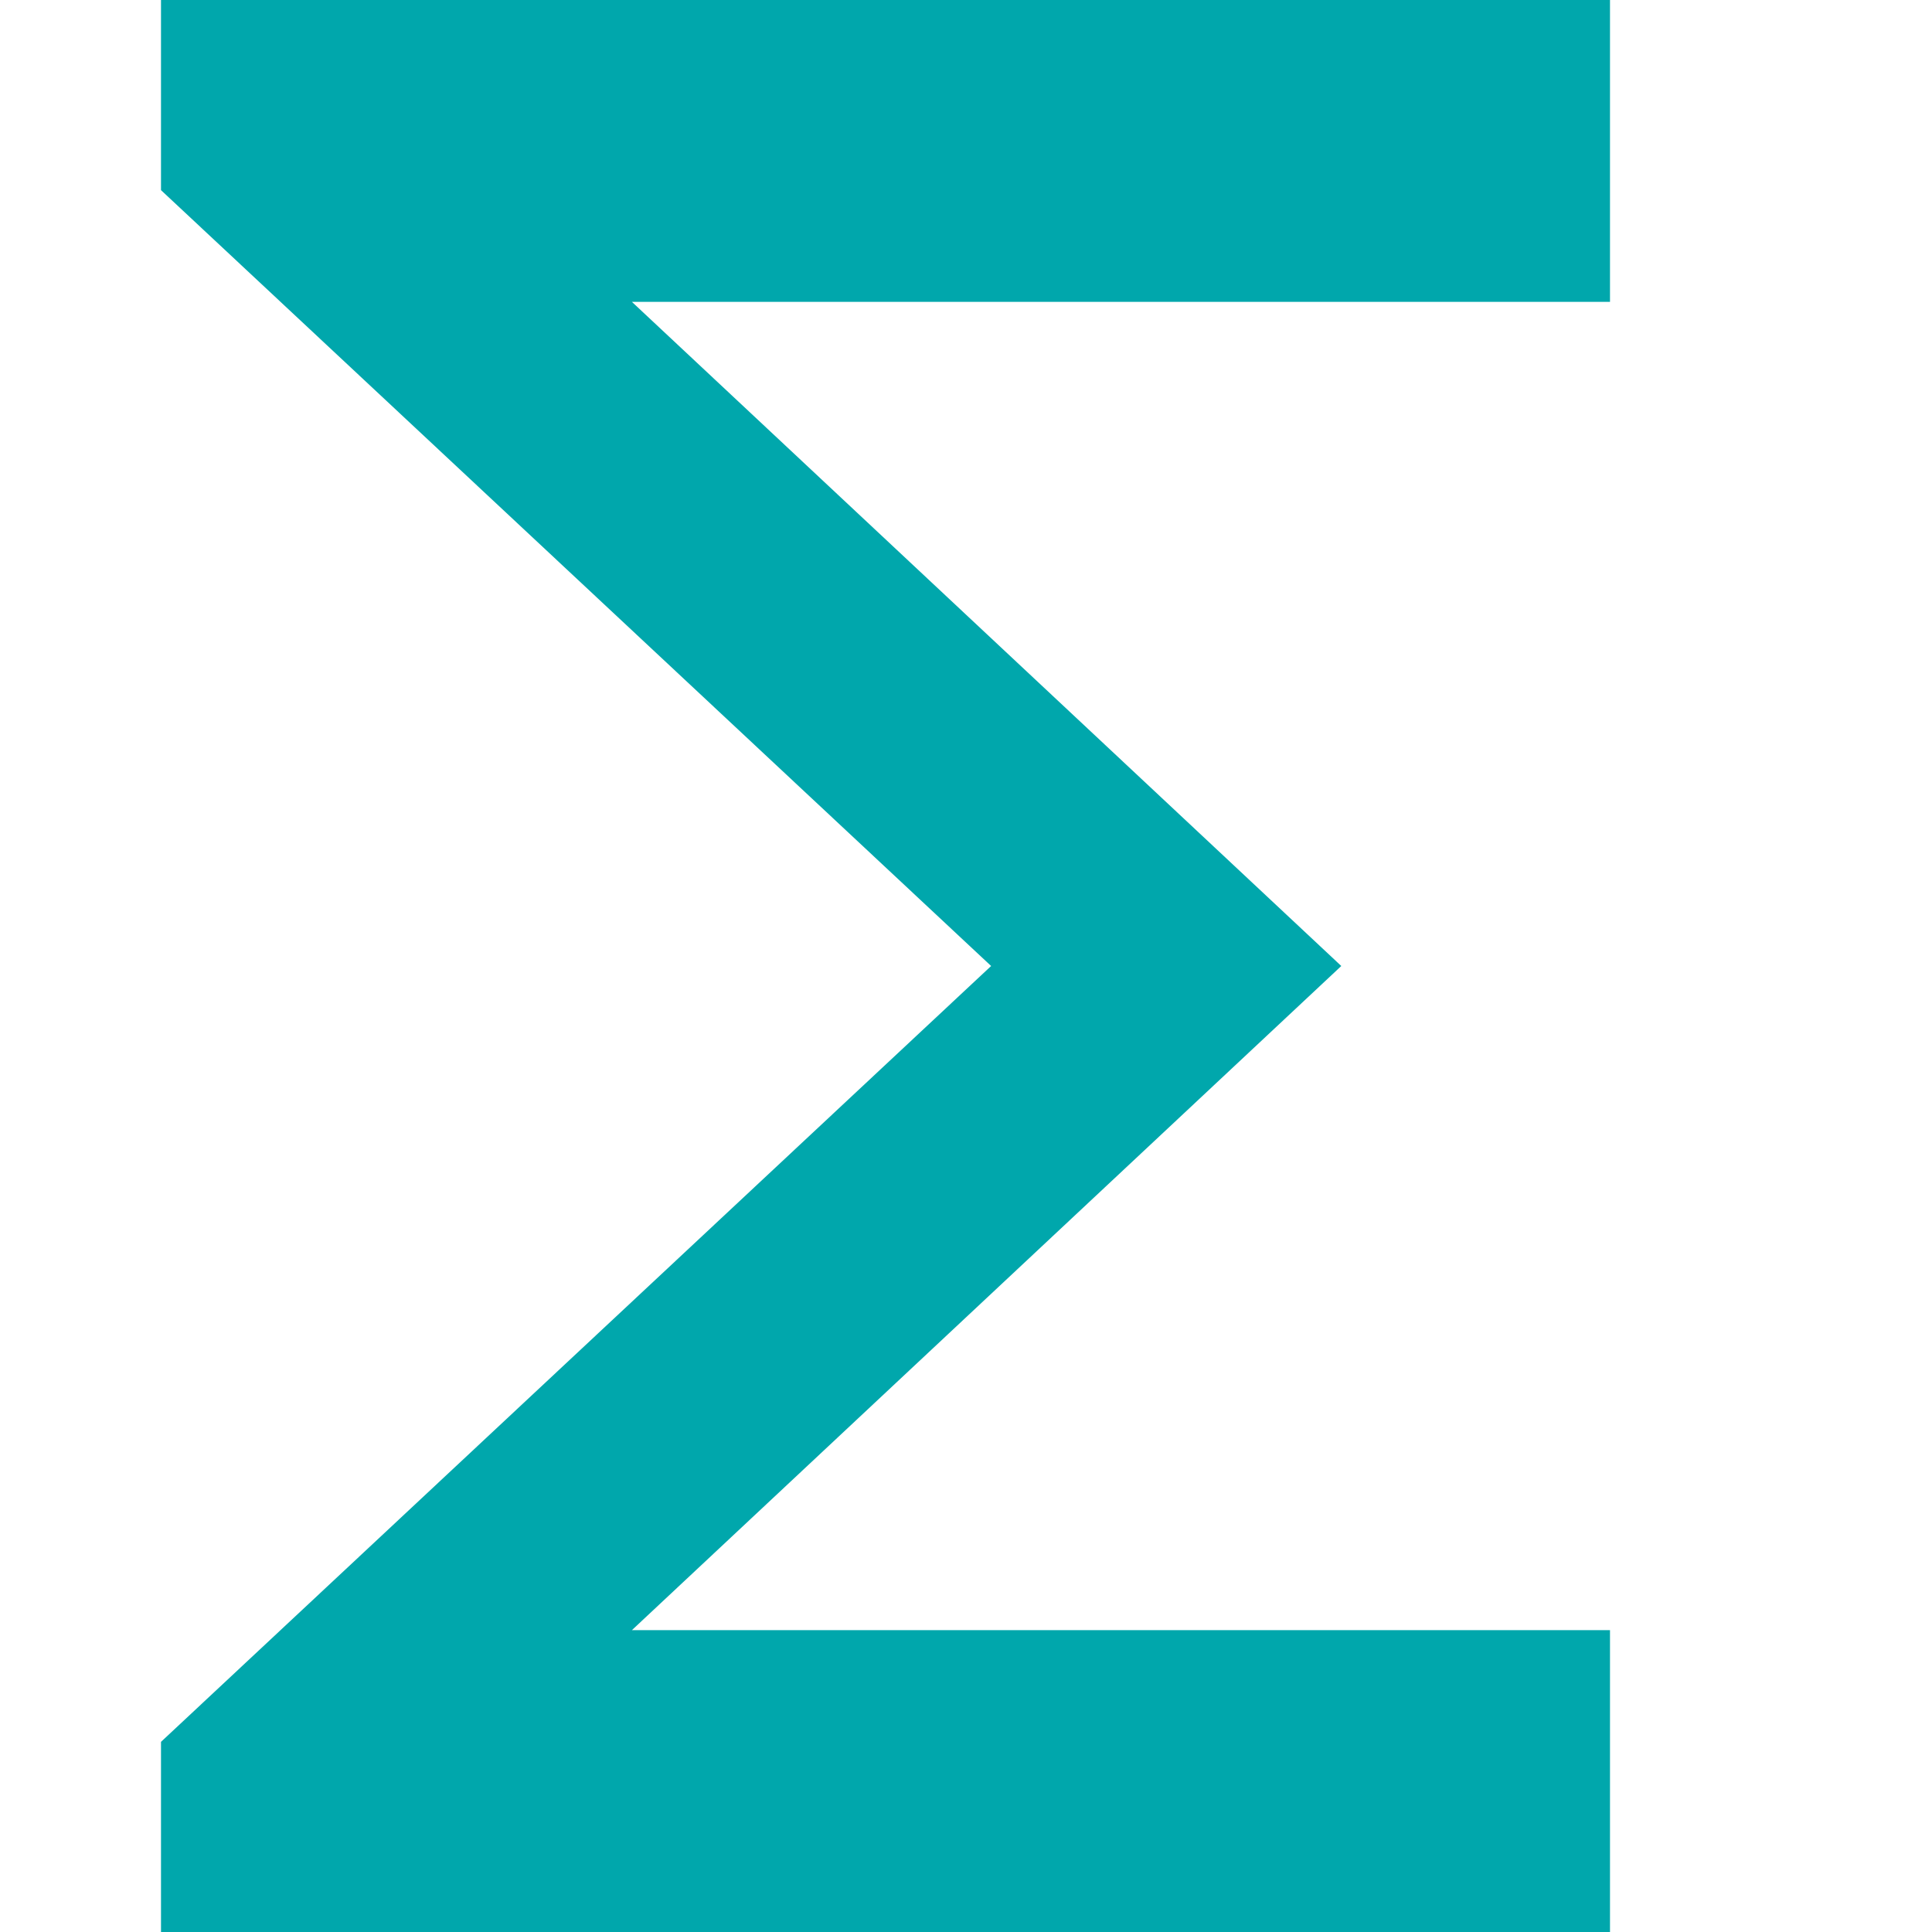
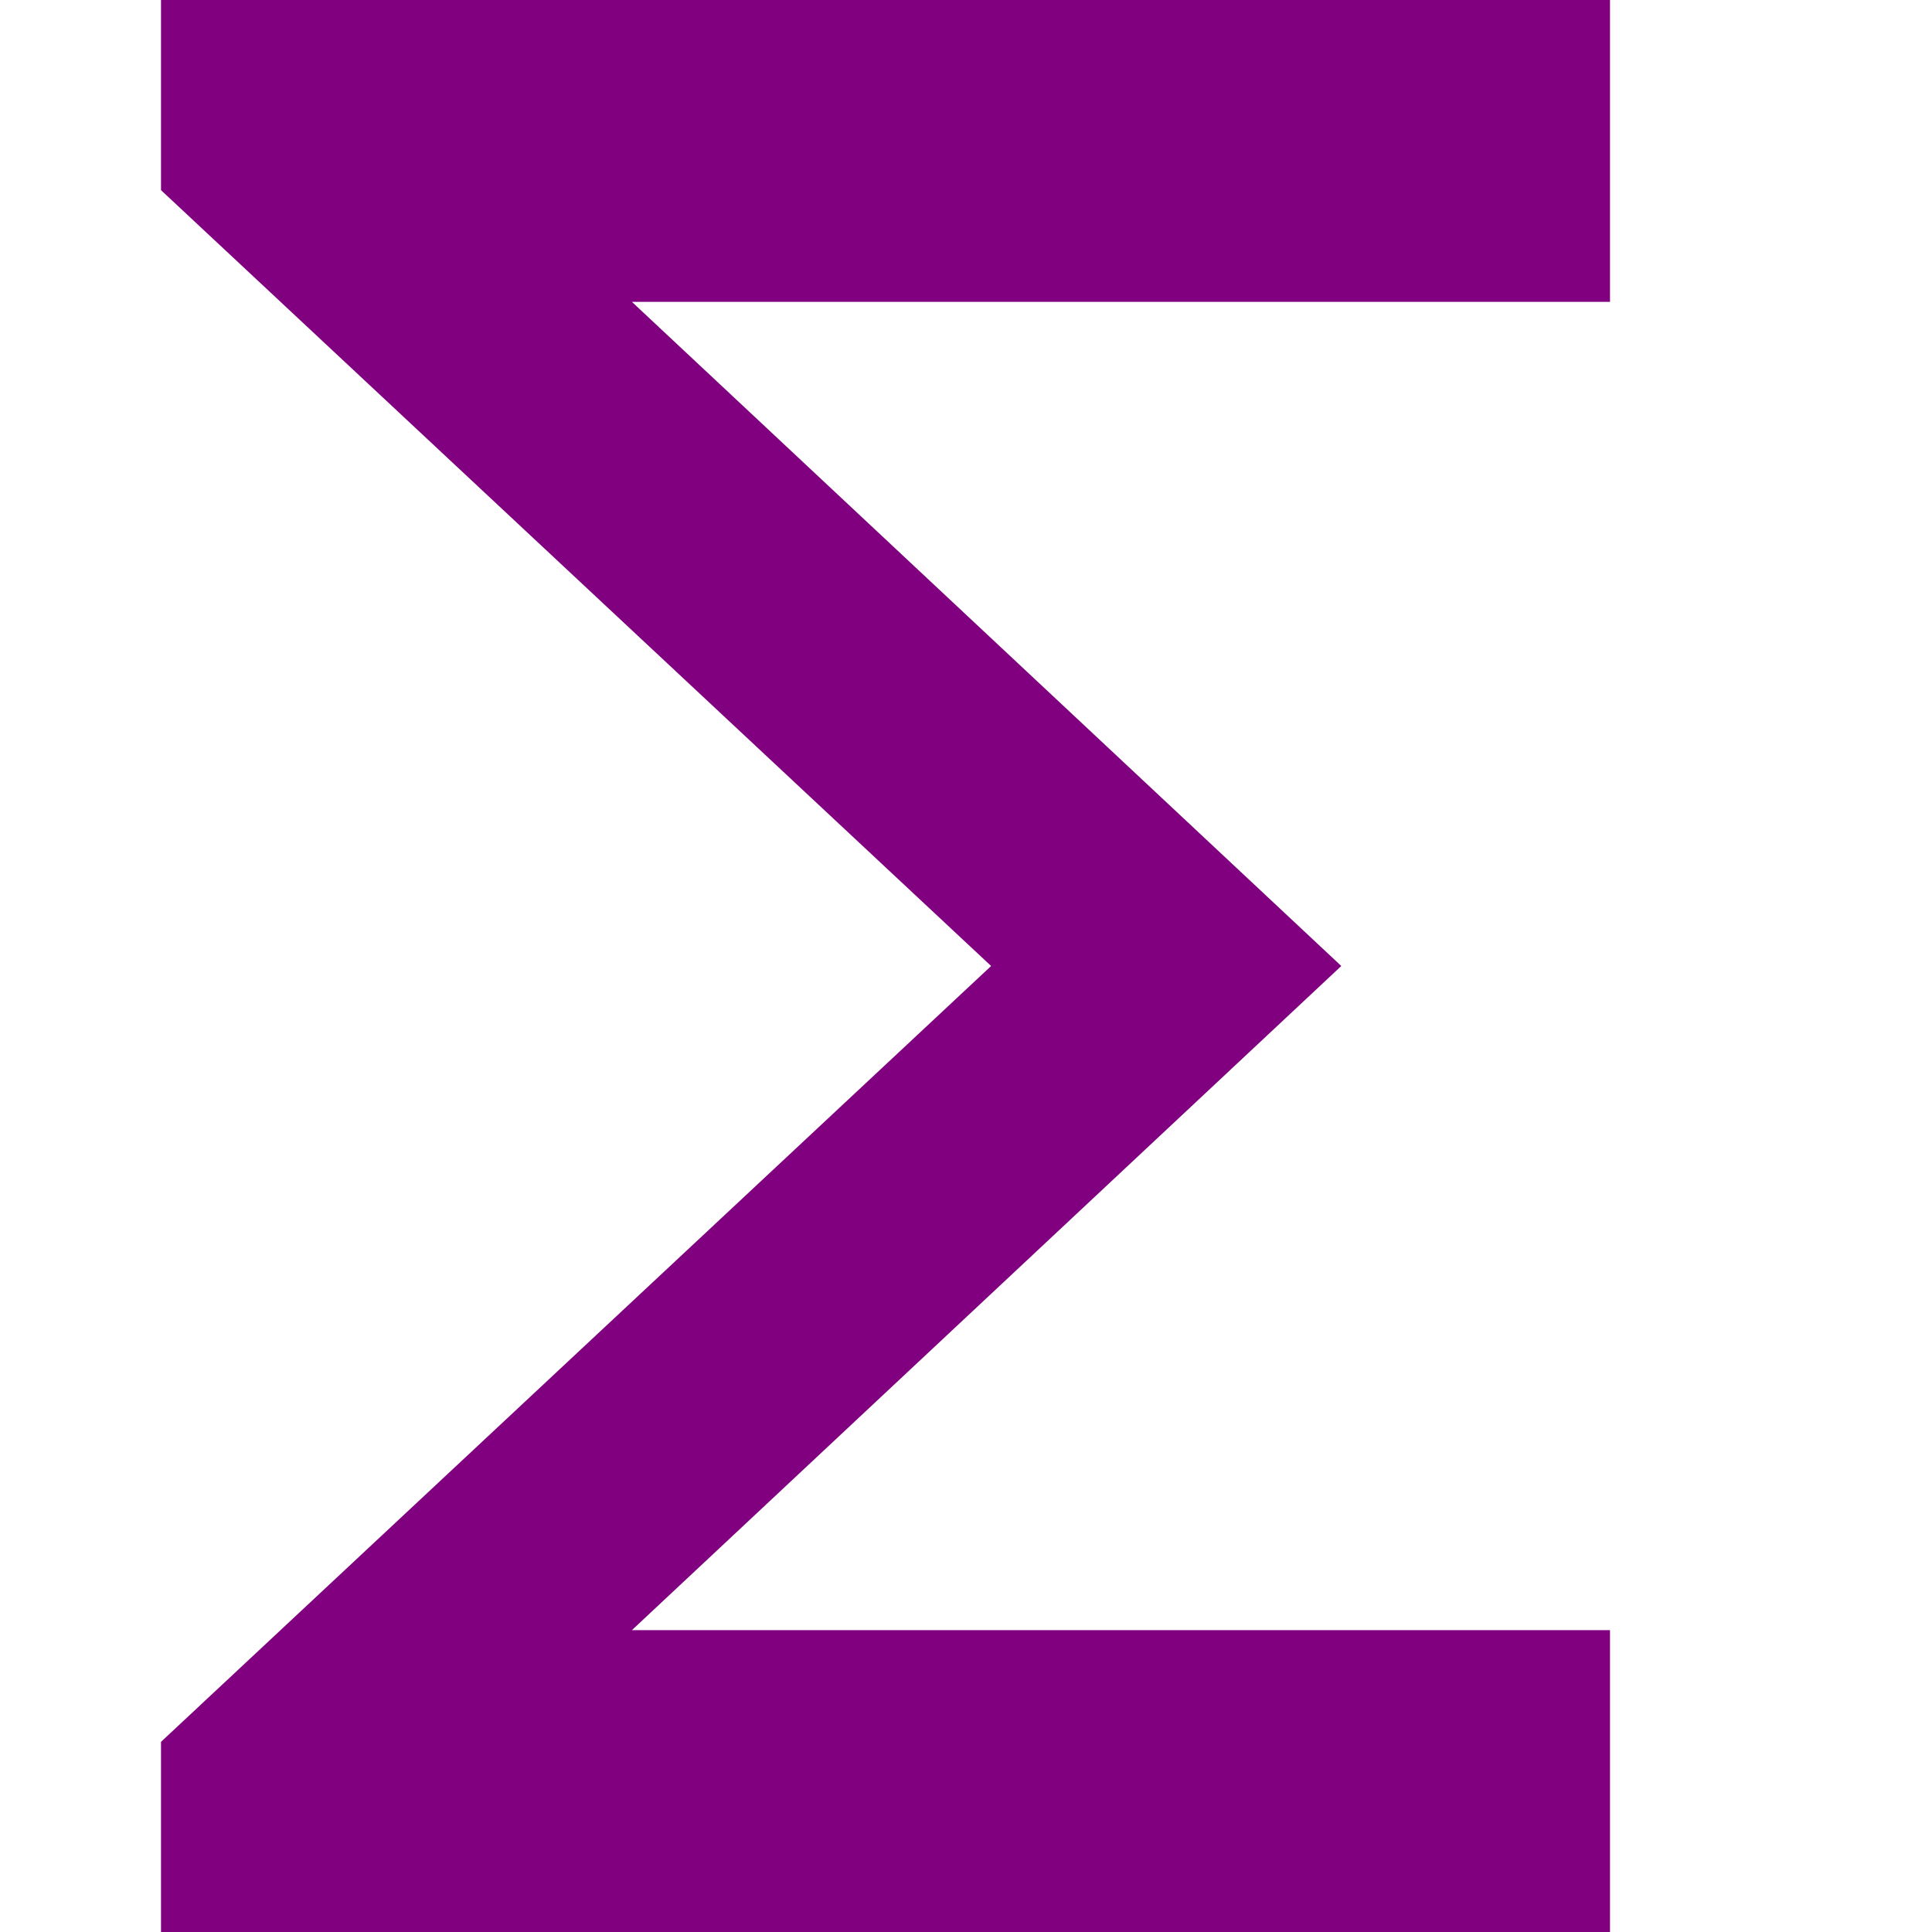
<svg xmlns="http://www.w3.org/2000/svg" width="12" height="12" viewBox="0 0 12 12" fill="none">
  <mask id="mask0_1234_983" style="mask-type:alpha" maskUnits="userSpaceOnUse" x="0" y="0" width="12" height="12">
    <rect width="12" height="12" fill="#D9D9D9" />
  </mask>
  <g mask="url(#mask0_1234_983)">
-     <path d="M1 12V10.819L6.156 6L1 1.181V0H10V1.875H3.925L8.331 6L3.925 10.125H10V12H1Z" fill="#00A7AC" />
+     <path d="M1 12V10.819L6.156 6L1 1.181V0H10V1.875H3.925L8.331 6L3.925 10.125H10V12H1Z" fill="#800080" />
  </g>
</svg>
